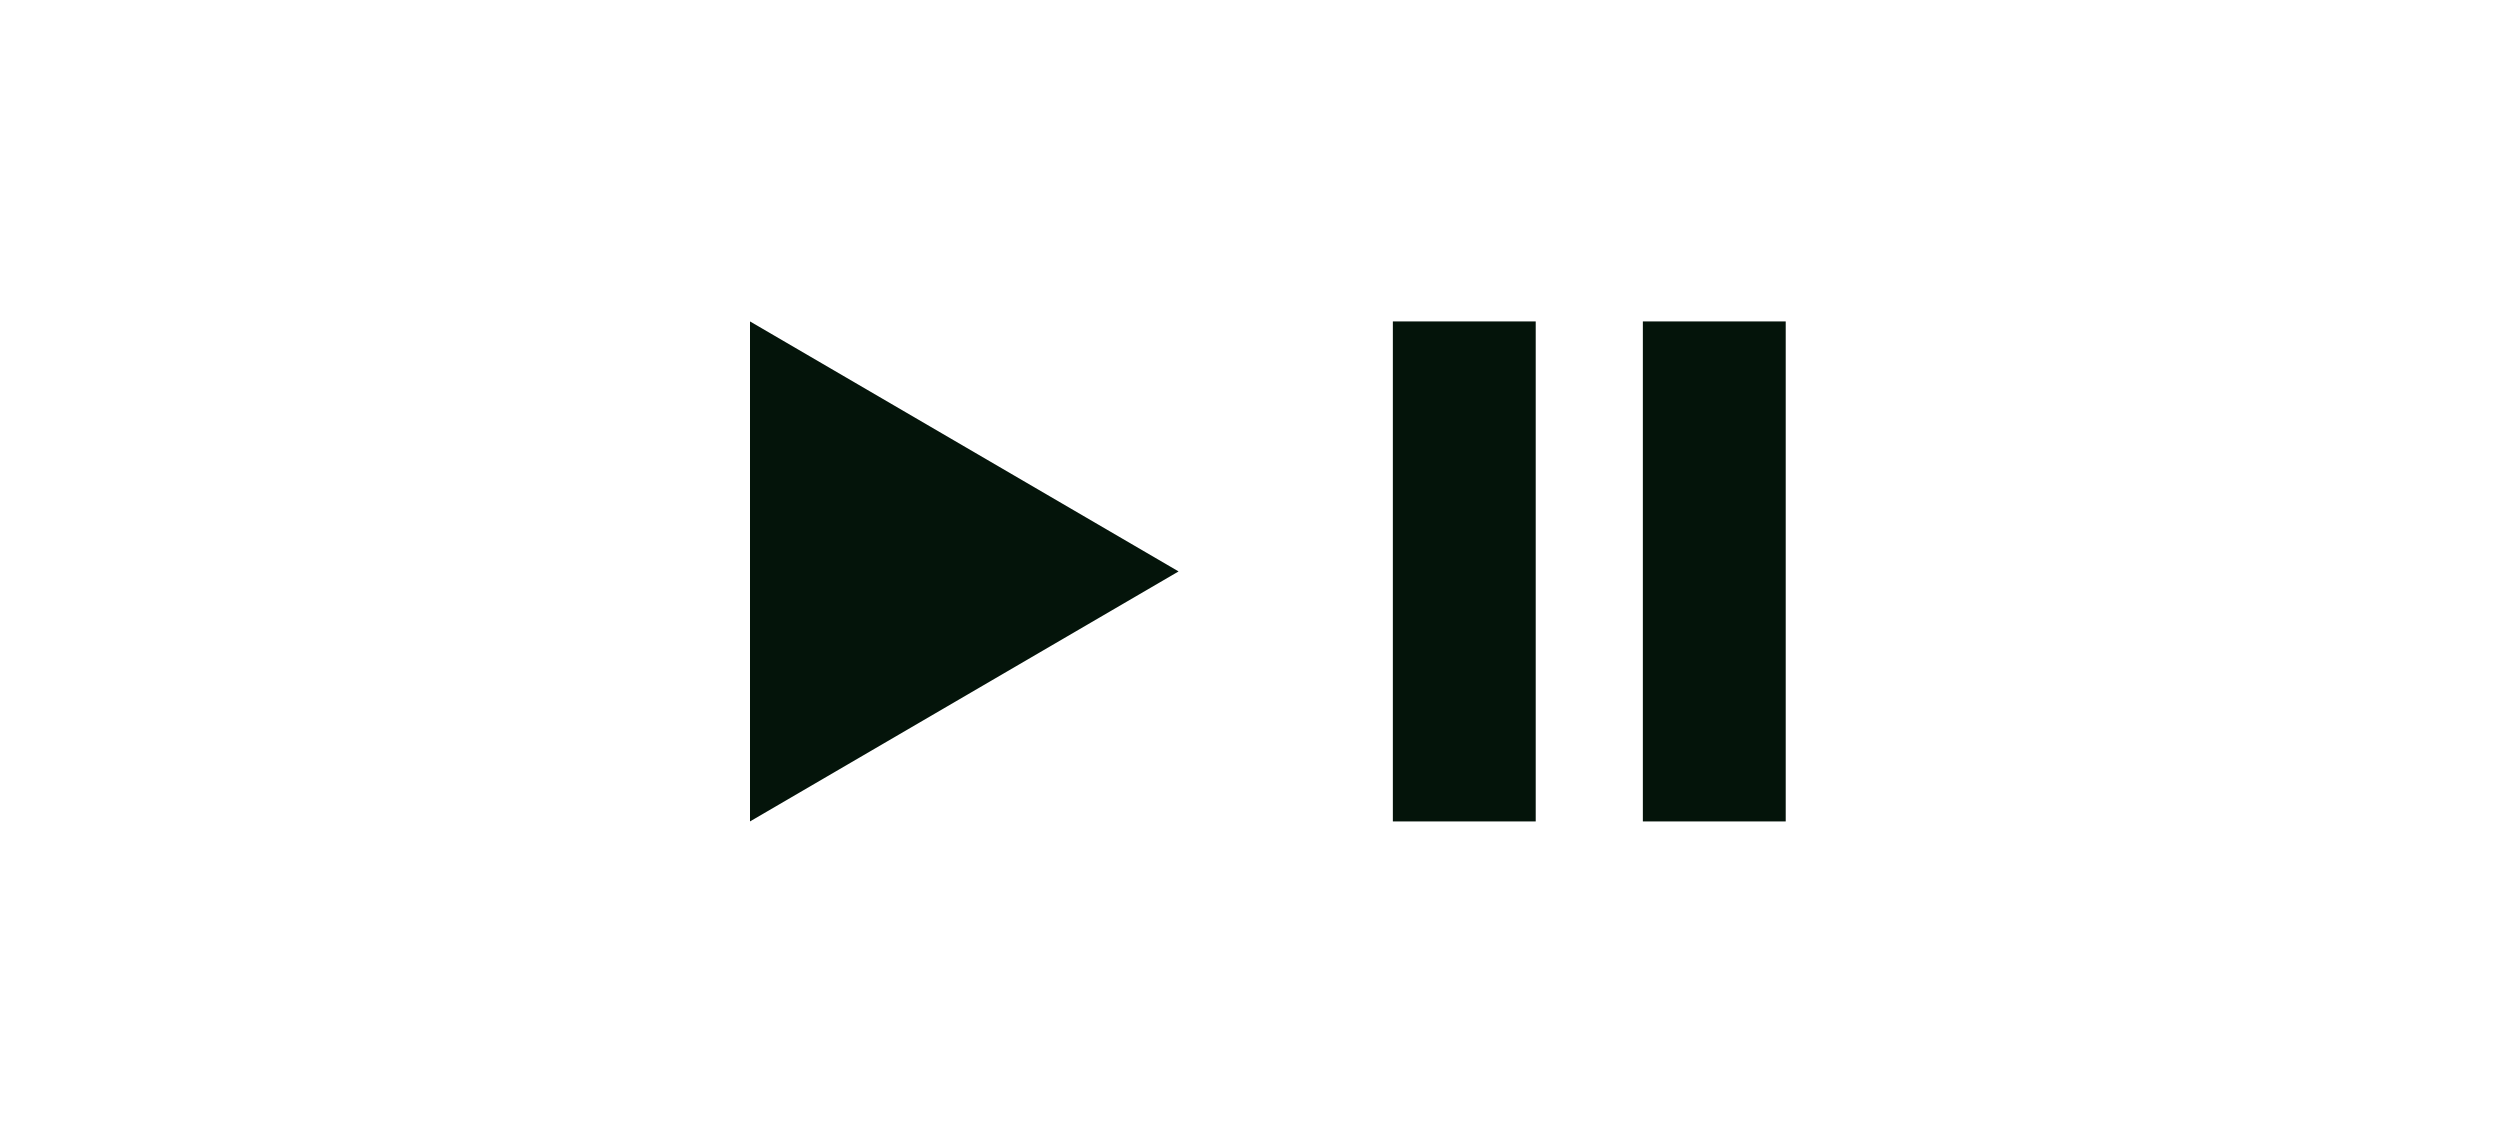
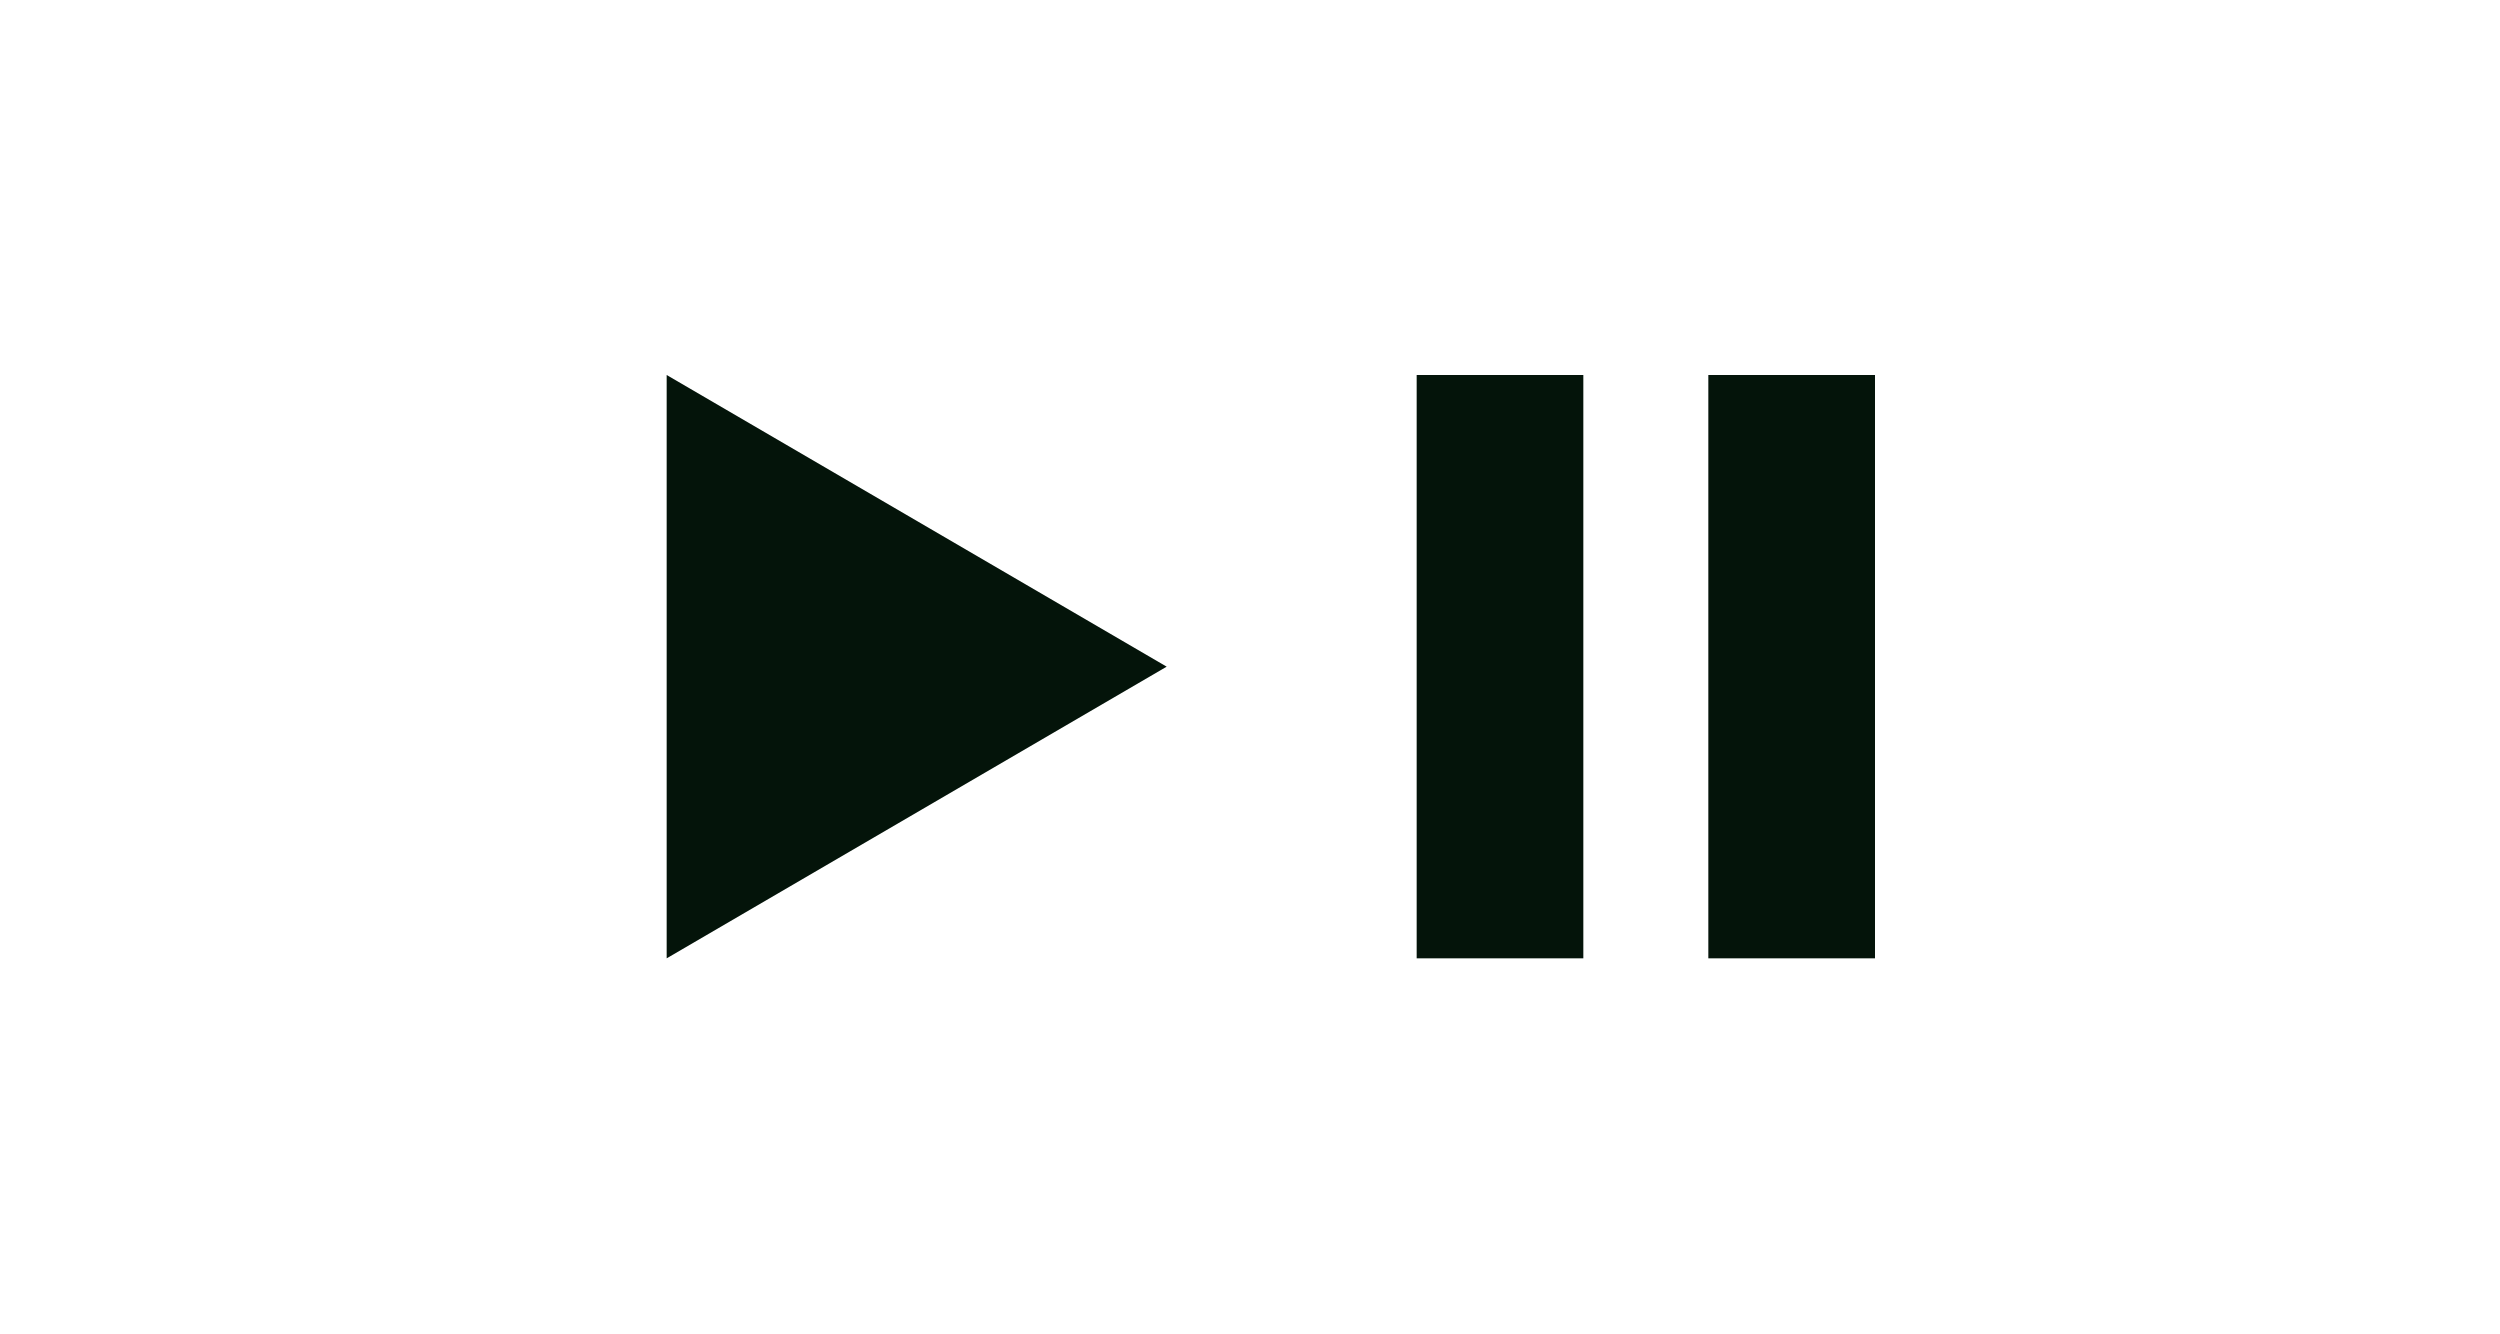
- <svg xmlns="http://www.w3.org/2000/svg" width="70" height="32" viewBox="0 0 70 32">
-   <polygon points="21,9 21,23 33,16" fill="#04140a" />
-   <rect x="39" y="9" width="4" height="14" fill="#04140a" />
-   <rect x="46" y="9" width="4" height="14" fill="#04140a" />
+ <svg xmlns="http://www.w3.org/2000/svg" width="60" height="32" viewBox="0 0 60 32">
+   <g transform="translate(-5,0)">
+     <polygon points="21,9 21,23 33,16" fill="#04140a" />
+     <rect x="39" y="9" width="4" height="14" fill="#04140a" />
+     <rect x="46" y="9" width="4" height="14" fill="#04140a" />
+   </g>
</svg>
